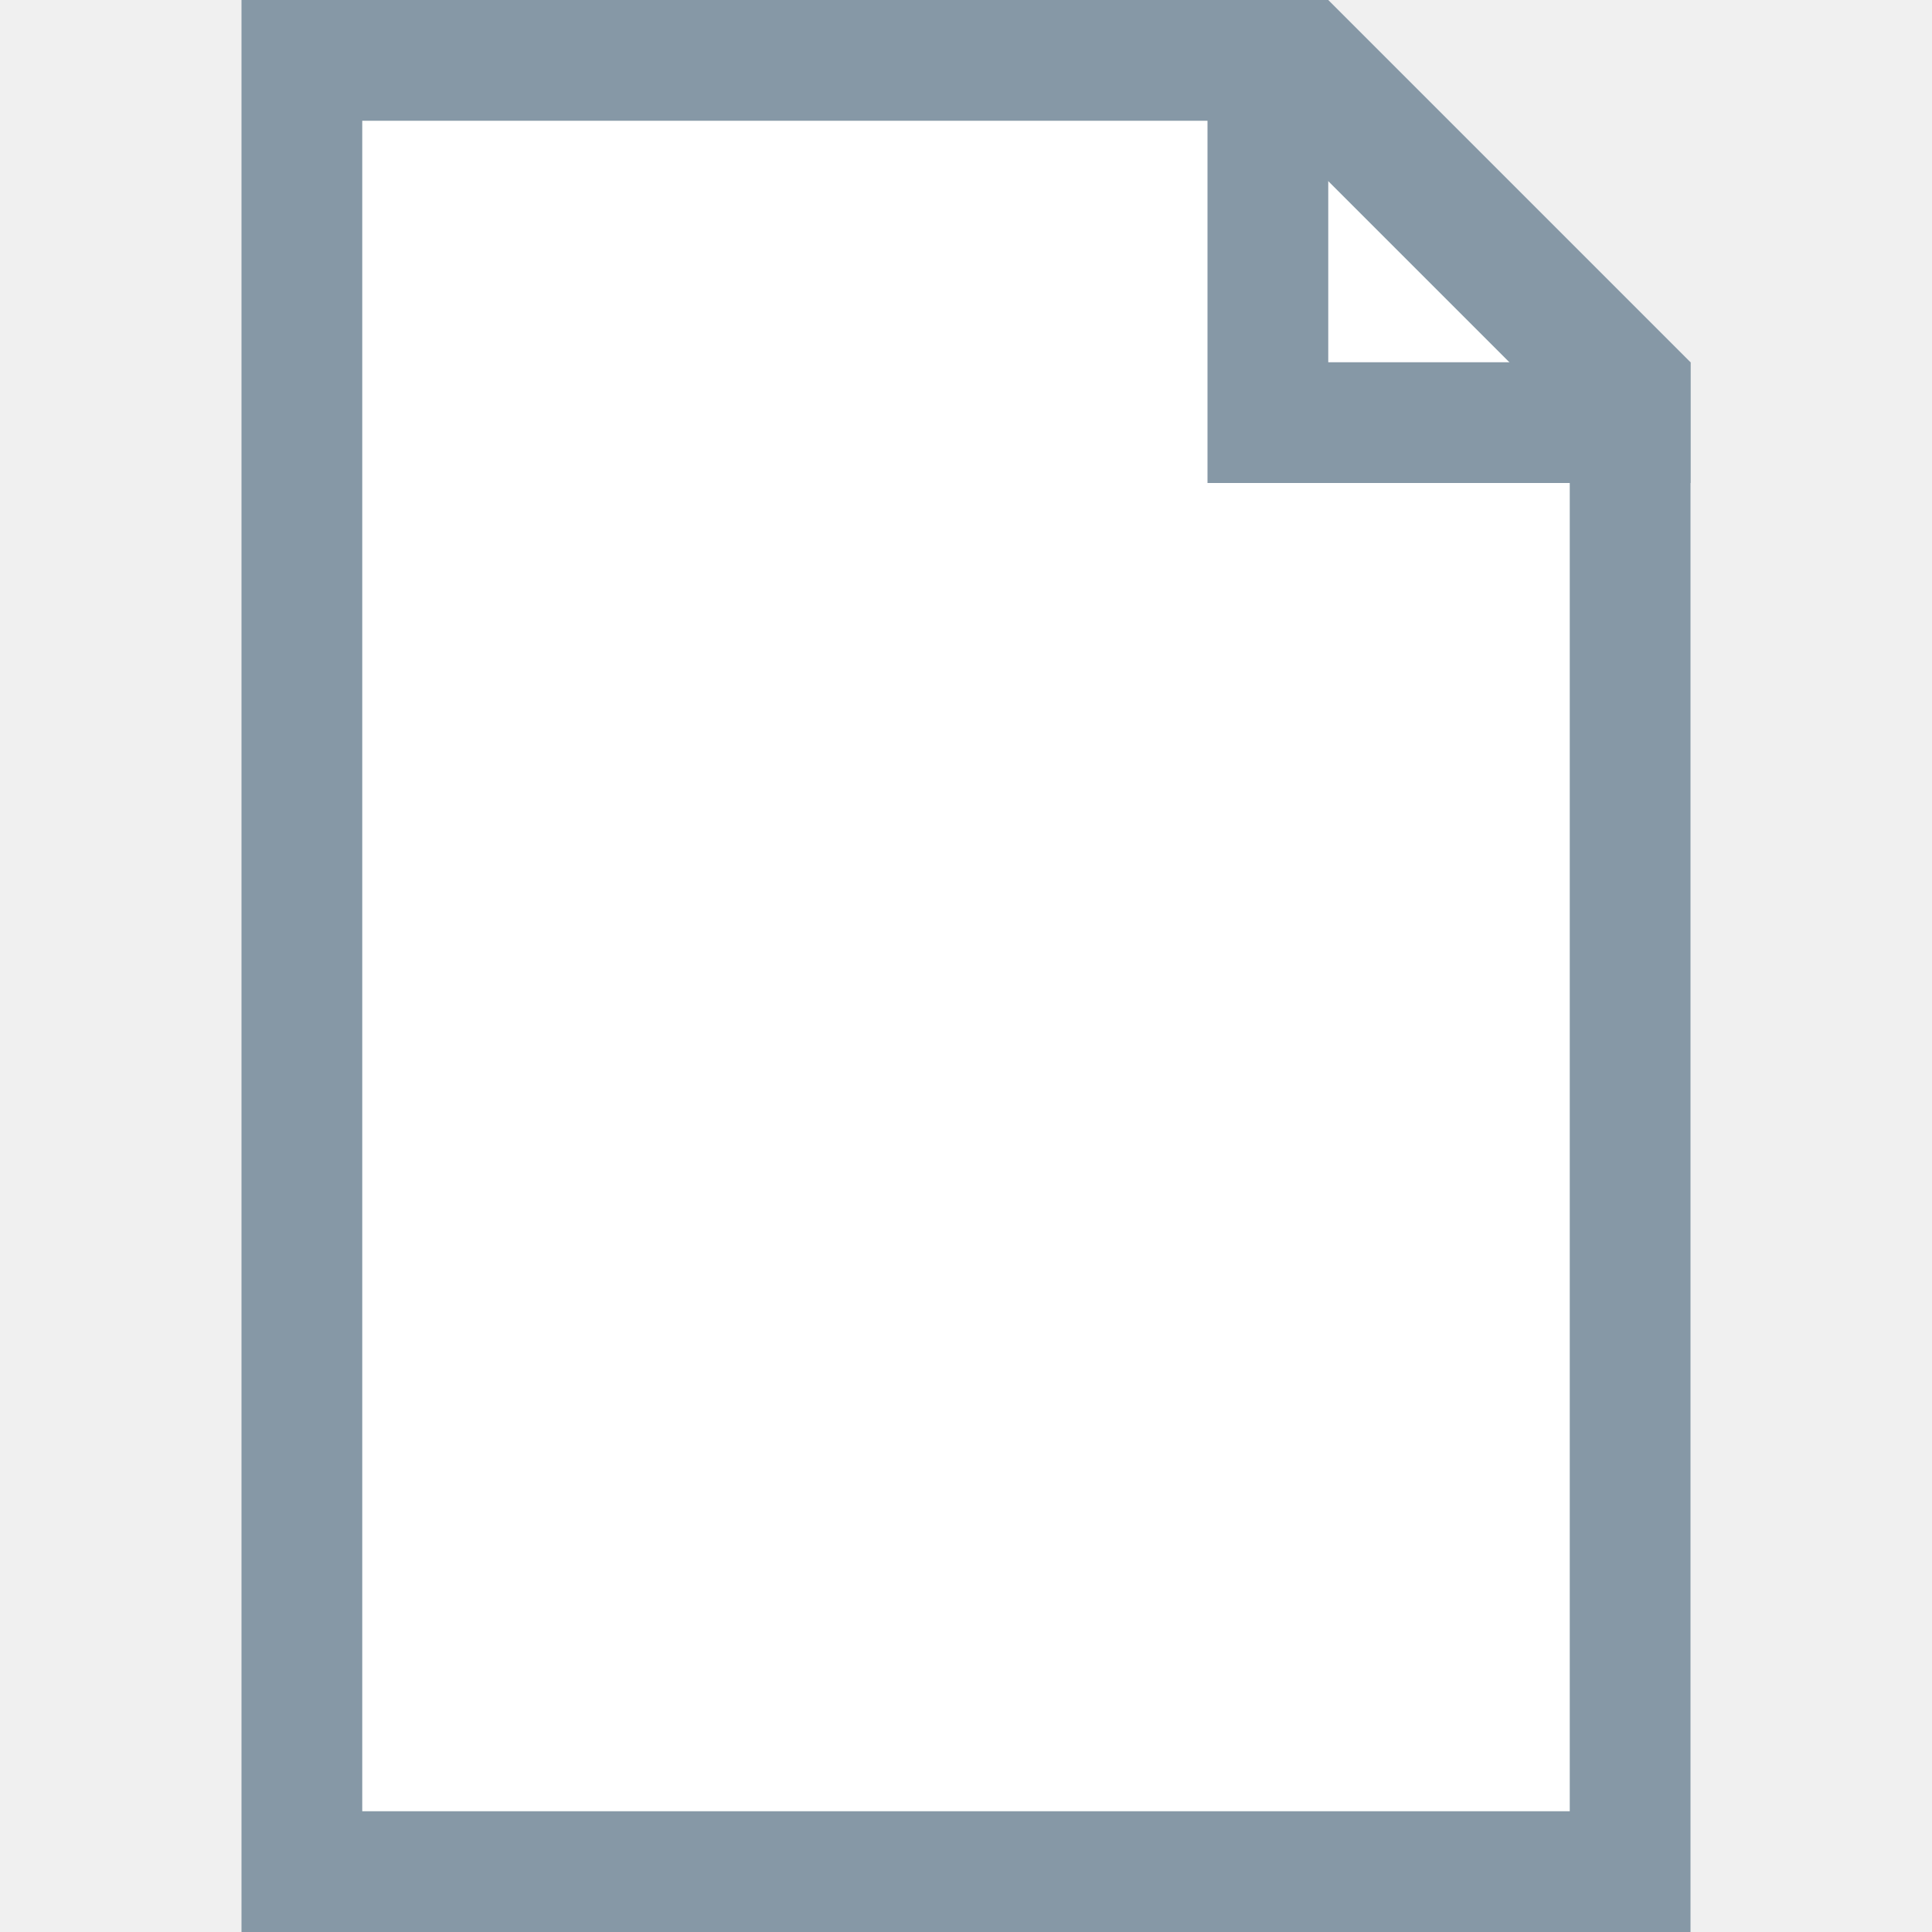
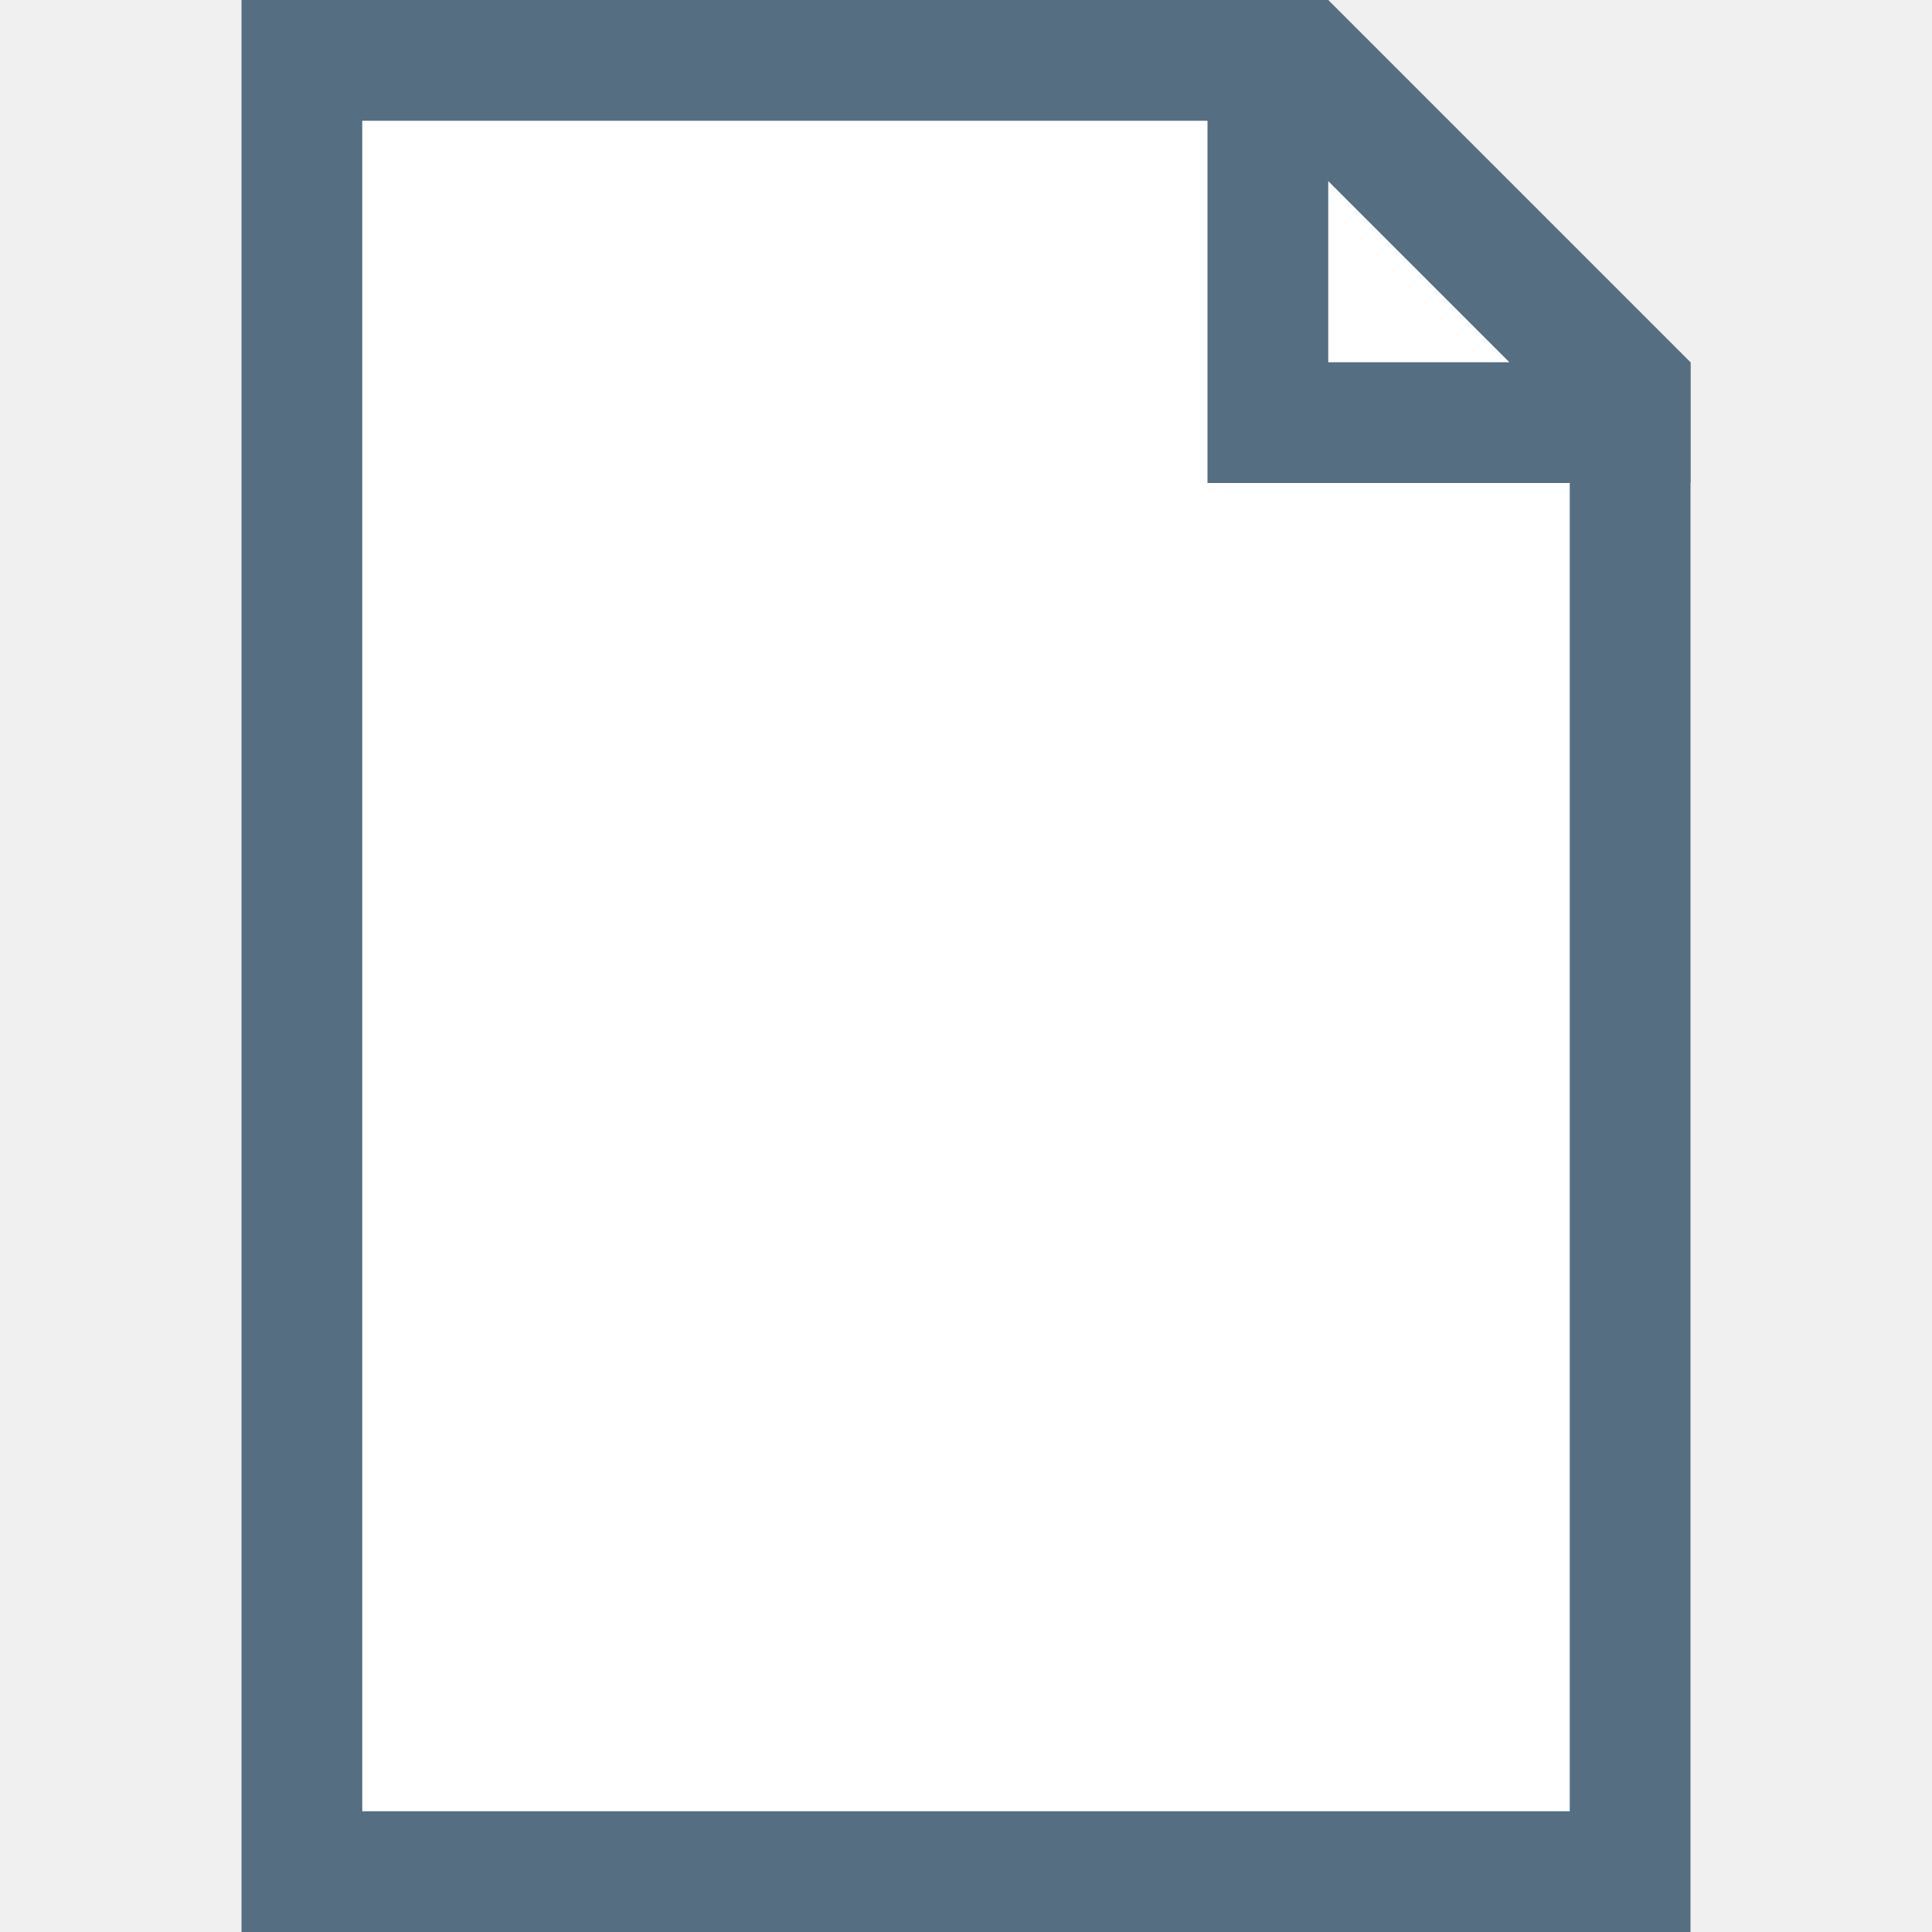
<svg xmlns="http://www.w3.org/2000/svg" width="16" height="16" id="svg4159" version="1.1" viewBox="0 0 16 16">
  <defs id="defs4161">
    <clipPath clipPathUnits="userSpaceOnUse" id="clipPath5603">
      <path style="fill:#00ffff;fill-opacity:1;stroke:none;stroke-width:0.265px;stroke-linecap:butt;stroke-linejoin:miter;stroke-opacity:1" d="m 61.912,165.767 -6.879,6.879 6.879,6.879 6.879,-6.879 z" id="path5605" />
    </clipPath>
  </defs>
  <g id="layer1">
    <g id="g884">
-       <path id="path839" d="m 2,0 h 9 l 3,3 V 16 H 2 Z" style="fill:#8698a6;fill-opacity:1;stroke:none;stroke-width:1px;stroke-linecap:butt;stroke-linejoin:miter;stroke-opacity:1" />
+       <path id="path839" d="m 2,0 h 9 l 3,3 V 16 H 2 Z" style="fill:#556e81;fill-opacity:1;stroke:none;stroke-width:1px;stroke-linecap:butt;stroke-linejoin:miter;stroke-opacity:1" />
      <path id="path841" d="m 3,1 h 7.5 L 13,3.5 V 15 H 3 Z" style="fill:#ffffff;stroke:none;stroke-width:1px;stroke-linecap:butt;stroke-linejoin:miter;stroke-opacity:1" />
-       <path id="rect843" d="m 10,0 v 4 h 1 3 V 3 H 11 V 0 Z" style="opacity:1;fill:#8698a6;fill-opacity:1;fill-rule:nonzero;stroke:none;stroke-width:1;stroke-linecap:square;stroke-linejoin:bevel;stroke-miterlimit:4;stroke-dasharray:none;stroke-dashoffset:35;stroke-opacity:1" />
+       <path id="rect843" d="m 10,0 v 4 h 1 3 V 3 H 11 V 0 Z" style="opacity:1;fill:#556e81;fill-opacity:1;fill-rule:nonzero;stroke:none;stroke-width:1;stroke-linecap:square;stroke-linejoin:bevel;stroke-miterlimit:4;stroke-dasharray:none;stroke-dashoffset:35;stroke-opacity:1" />
    </g>
  </g>
</svg>
